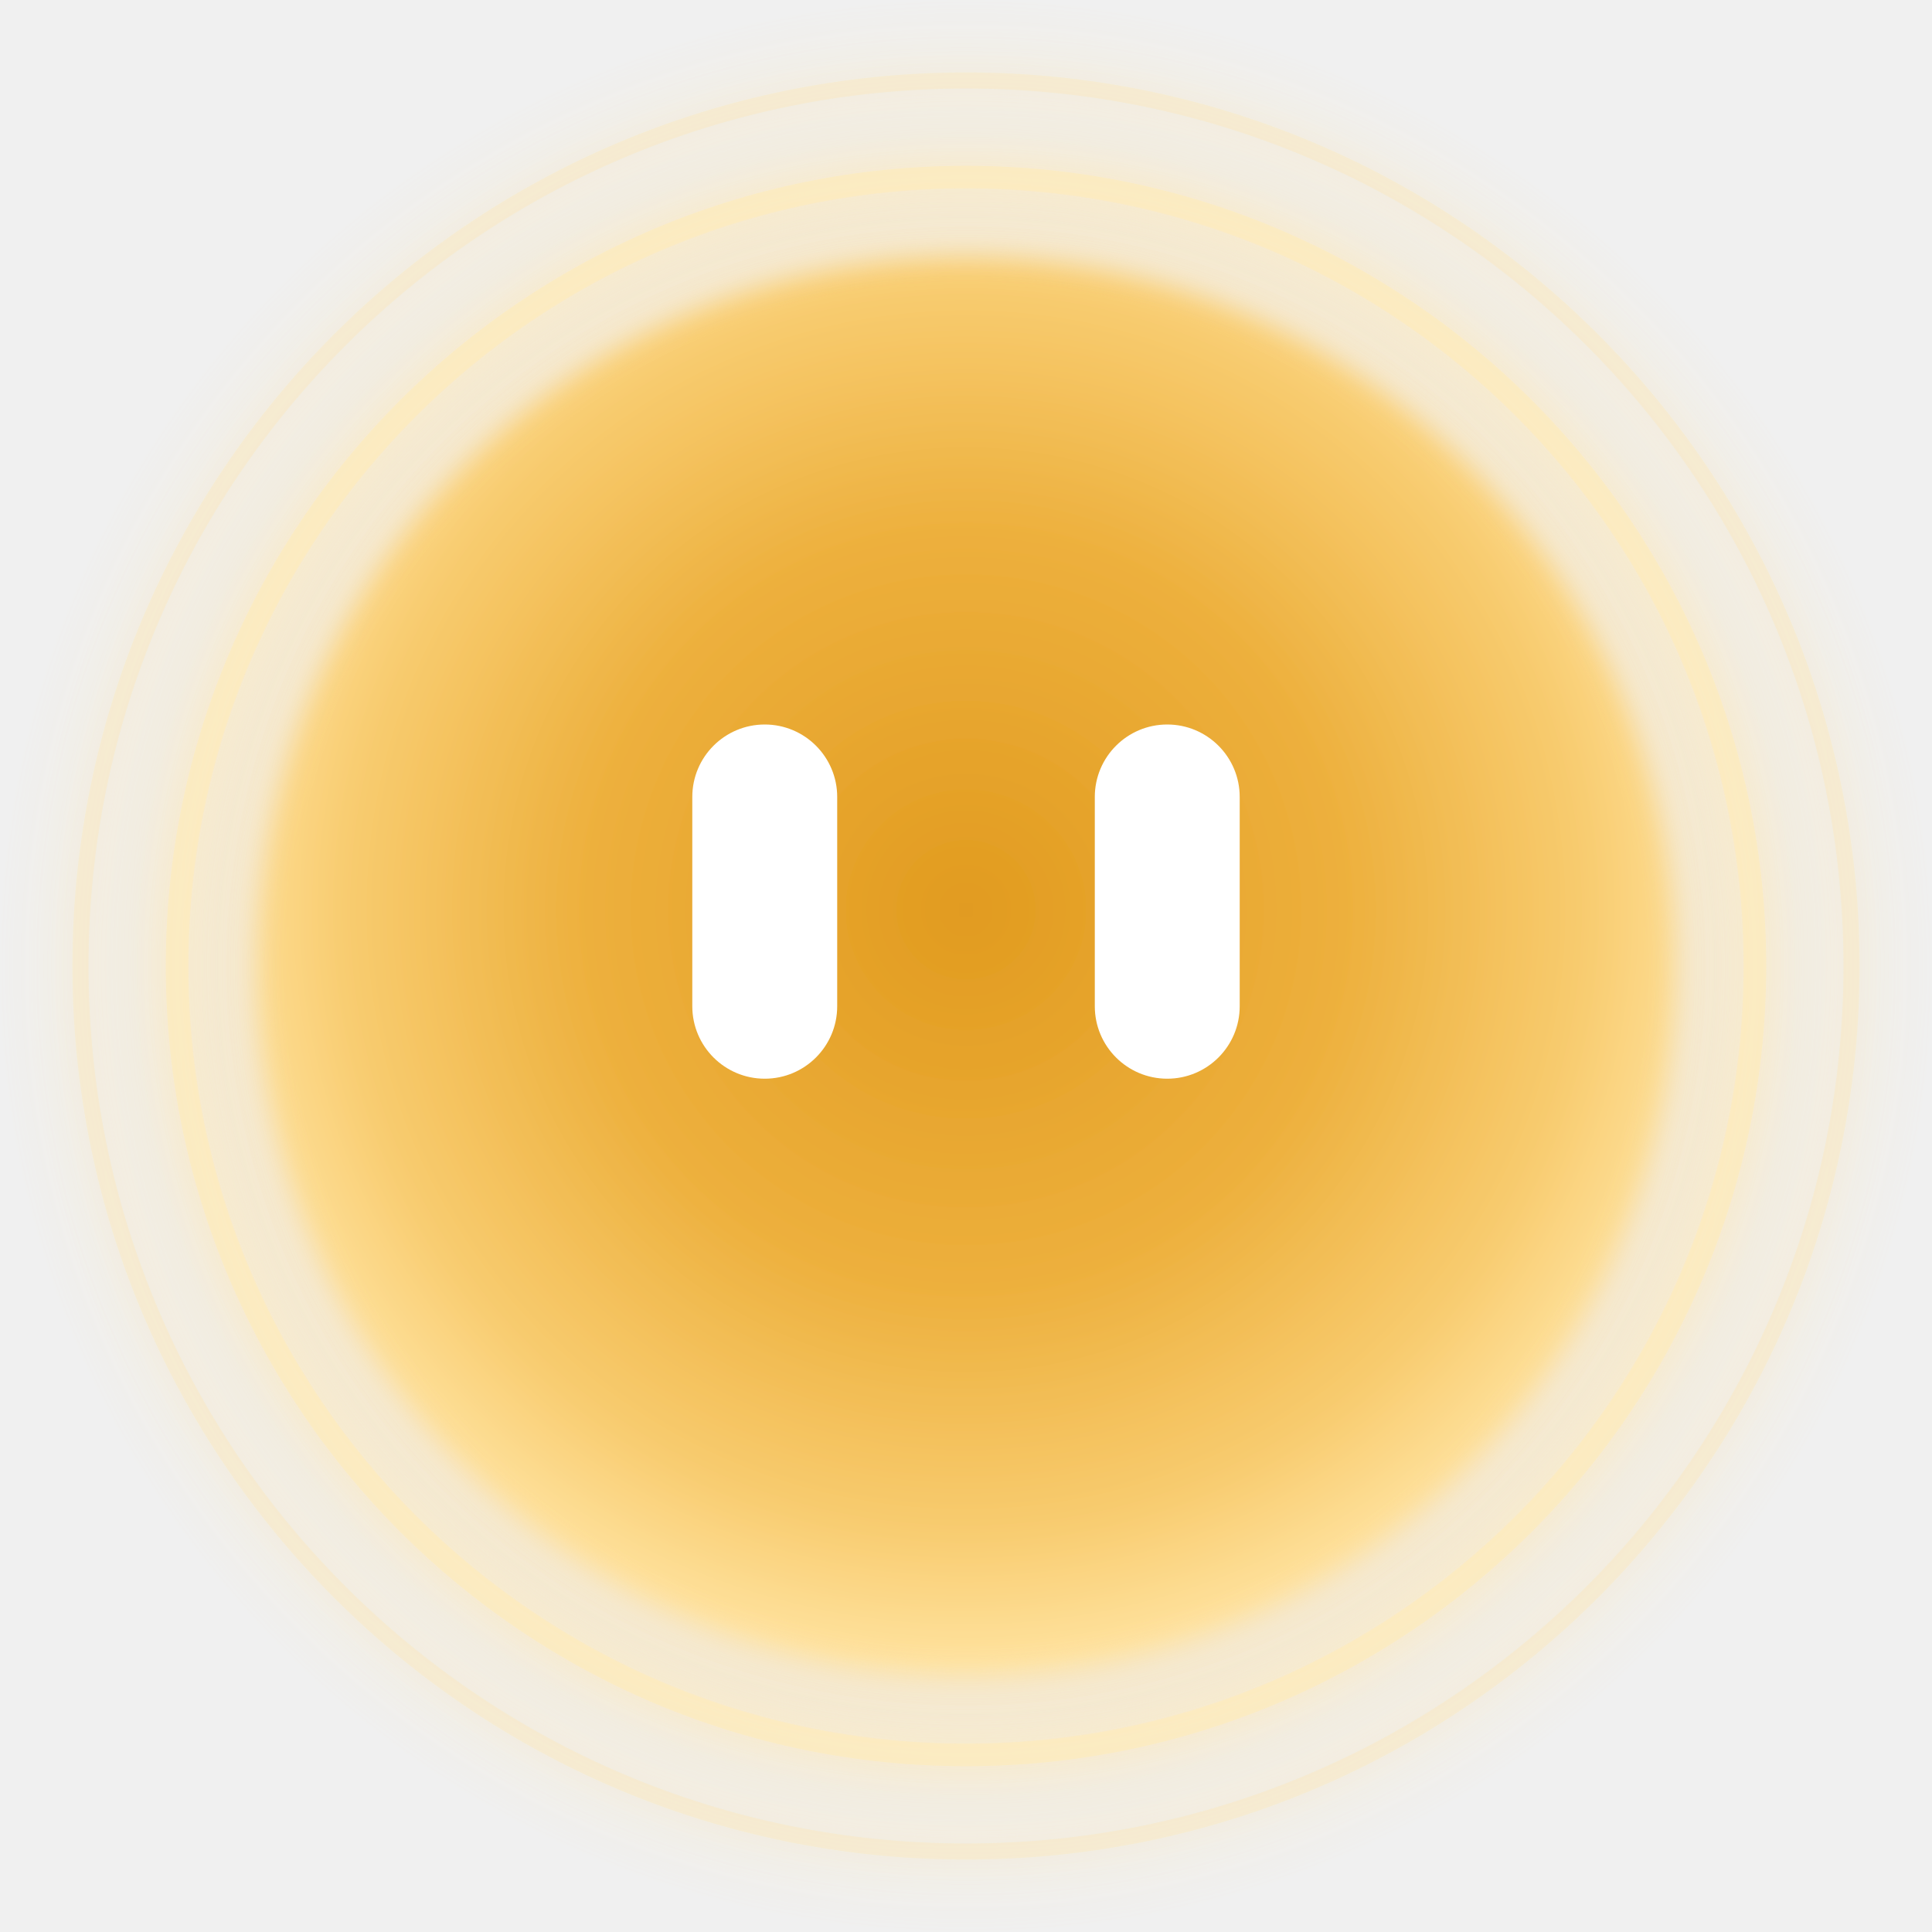
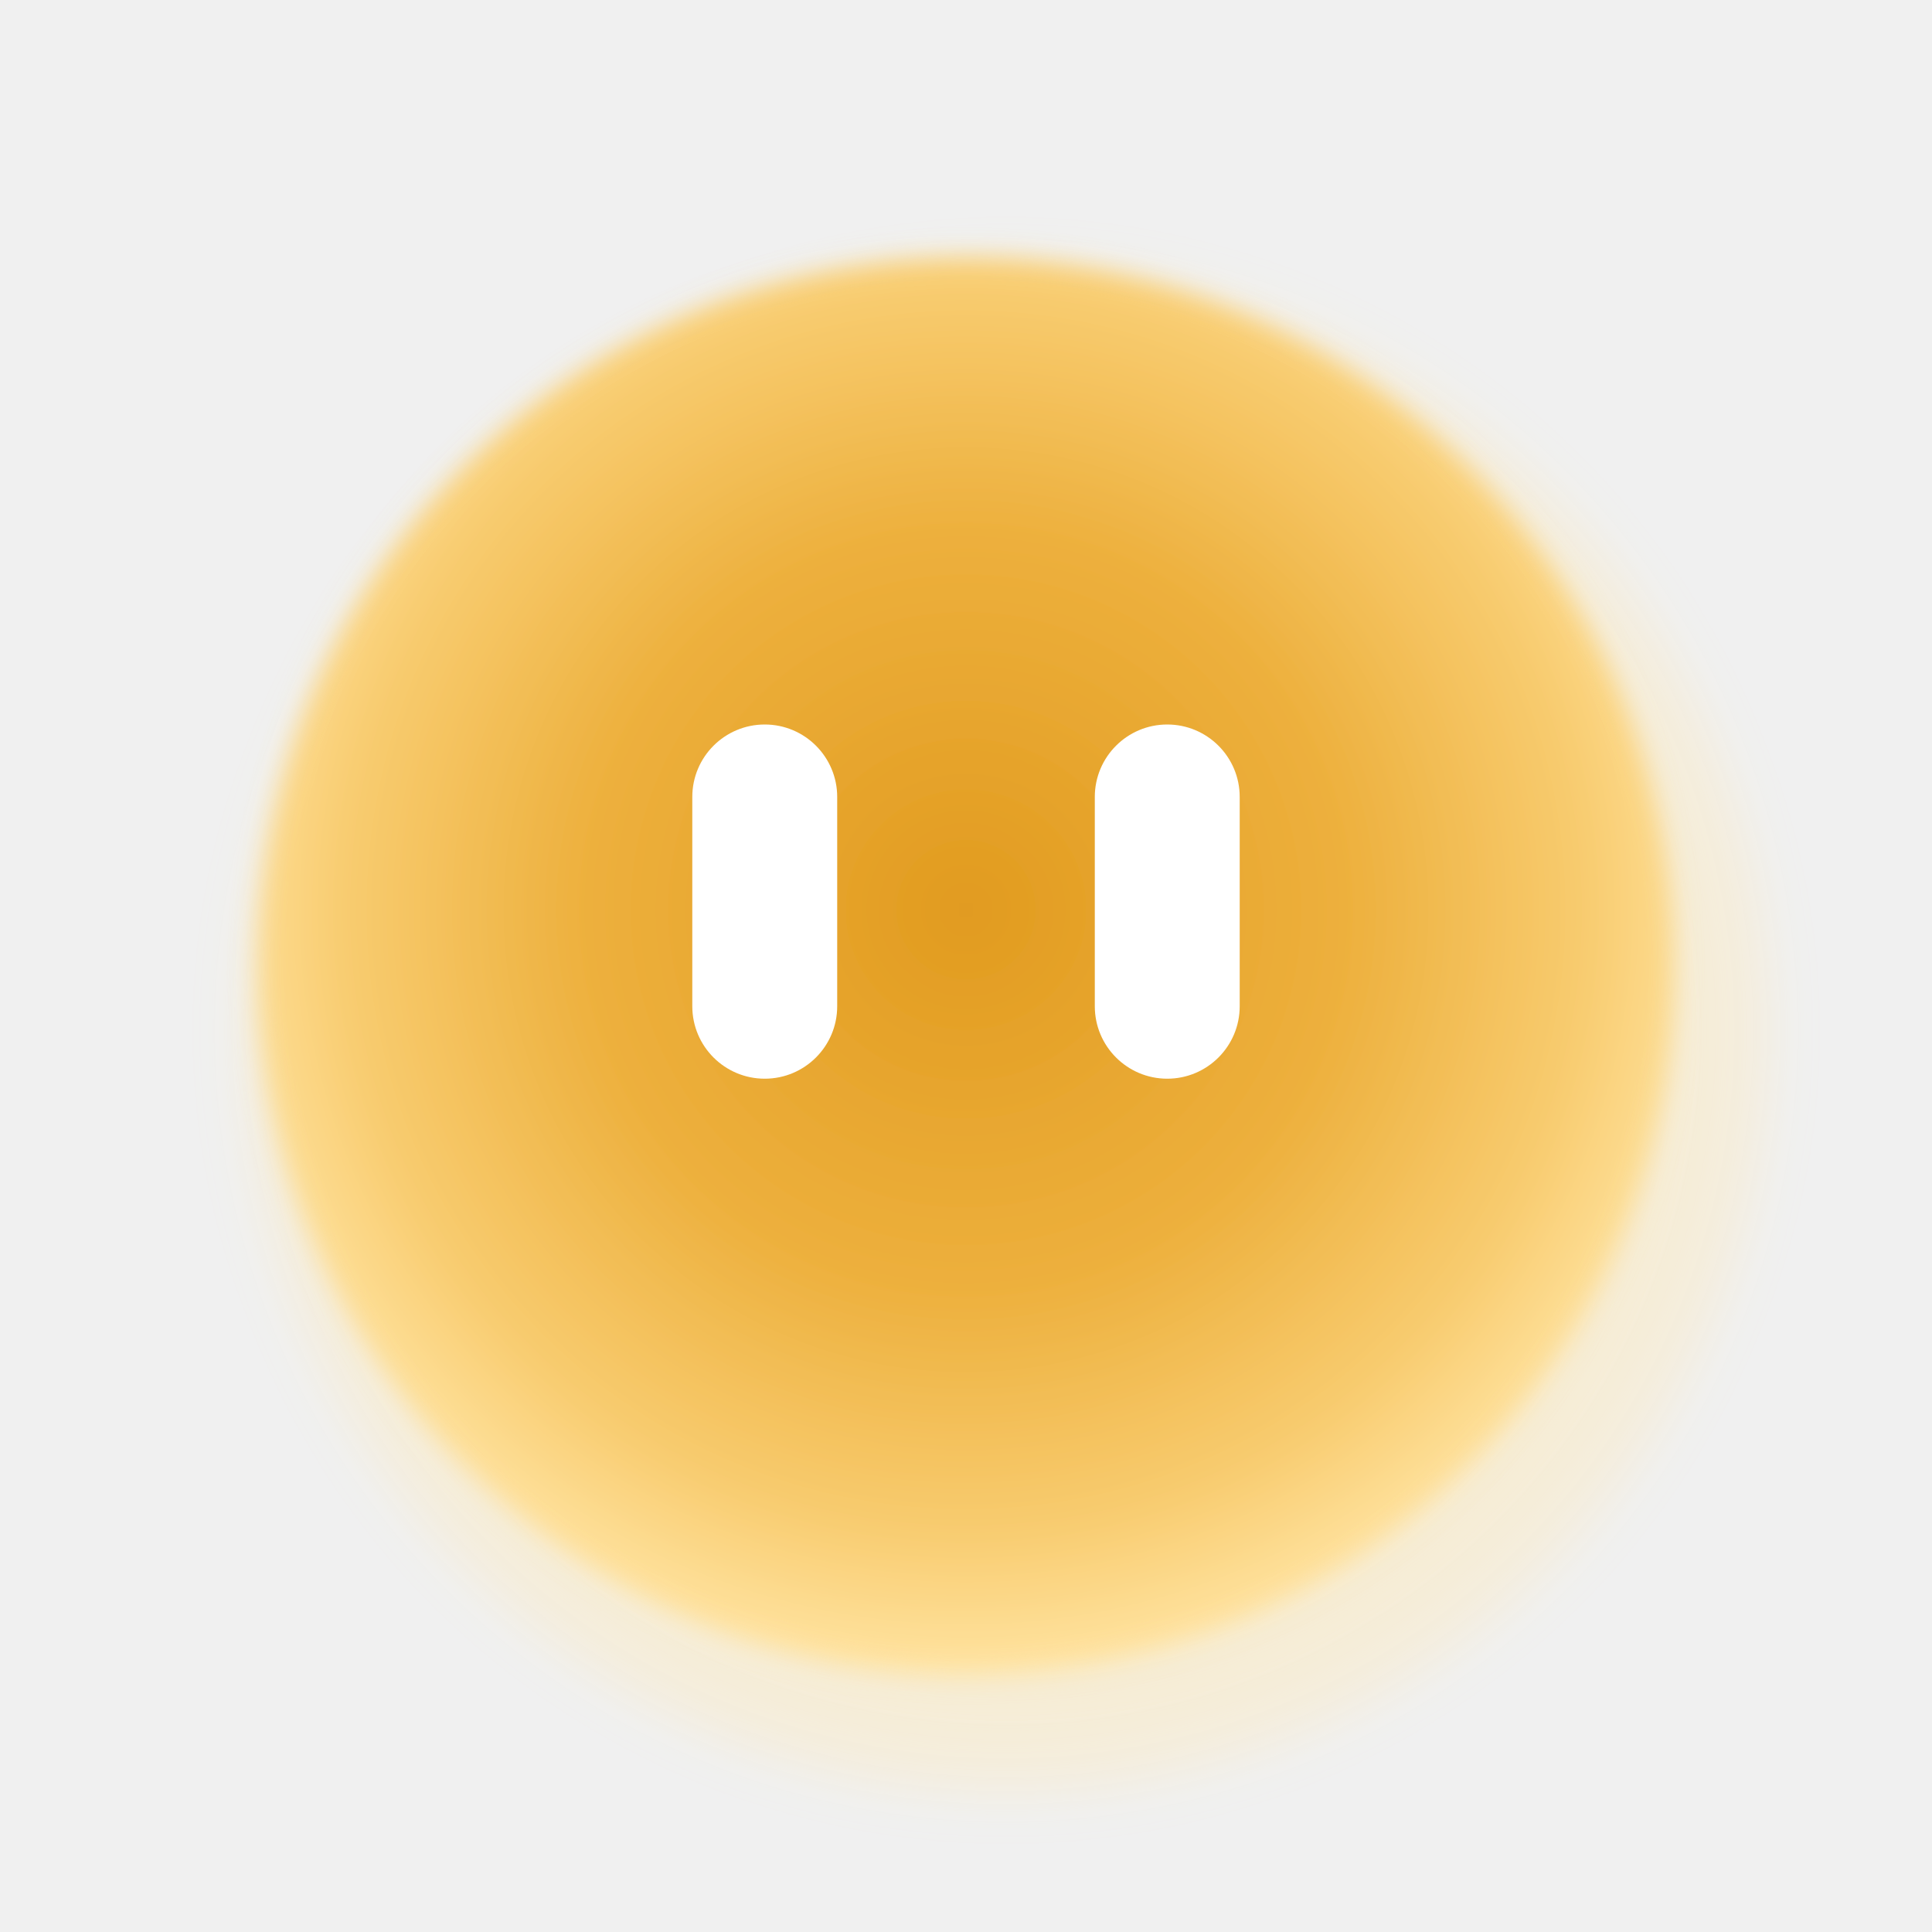
<svg xmlns="http://www.w3.org/2000/svg" viewBox="0 0 120 120" focusable="false">
  <defs>
    <radialGradient id="odinBody" cx="50%" cy="46%" r="54%">
      <stop offset="0" stop-color="#E19B1F" />
      <stop offset=".5" stop-color="#EDB03D" />
      <stop offset=".82" stop-color="#F8CC70" />
      <stop offset="1" stop-color="#FFE3A0" />
    </radialGradient>
    <radialGradient id="odinHalo" cx="50%" cy="50%" r="50%">
-       <stop offset=".72" stop-color="#FFD98A" stop-opacity=".38" />
-       <stop offset=".86" stop-color="#FFD98A" stop-opacity=".14" />
-       <stop offset="1" stop-color="#FFD98A" stop-opacity="0" />
+       <stop offset=".8" stop-color="#FFE7AE" stop-opacity=".46" />
+       <stop offset=".93" stop-color="#FFE7AE" stop-opacity=".3" />
+       <stop offset="1" stop-color="#FFE7AE" stop-opacity="0" />
    </radialGradient>
    <filter id="odinSoft" x="-10%" y="-10%" width="120%" height="120%">
      <feGaussianBlur stdDeviation=".8" />
    </filter>
-     <filter id="odinGlow" x="-30%" y="-30%" width="160%" height="160%">
-       <feGaussianBlur stdDeviation="1.2" result="b" />
-       <feMerge>
-         <feMergeNode in="b" />
-         <feMergeNode in="SourceGraphic" />
-       </feMerge>
+     <filter id="odinBlur" x="-20%" y="-20%" width="140%" height="140%">
+       <feGaussianBlur stdDeviation="1" />
    </filter>
  </defs>
-   <circle class="halo" cx="60" cy="60" r="60" fill="url(#odinHalo)" />
-   <g filter="url(#odinGlow)">
-     <circle class="ring r2" cx="60" cy="60" r="55" fill="none" stroke="#FFE7A8" stroke-opacity=".28" stroke-width="1" />
-     <circle class="ring r1" cx="60" cy="60" r="49" fill="none" stroke="#FFEBB8" stroke-opacity=".6" stroke-width="1.4" />
-   </g>
-   <circle class="ripple" cx="60" cy="60" r="46" fill="none" stroke="#FFEBB8" stroke-width="1.8" opacity="0" filter="url(#odinGlow)" />
+   <circle class="halo" cx="62.5" cy="64" r="49" fill="url(#odinHalo)" filter="url(#odinBlur)" />
+   <circle class="ripple" cx="60" cy="60" r="46" fill="none" stroke="#FFEBB8" stroke-width="1.6" opacity="0" />
  <g class="body">
    <circle cx="60" cy="60" r="44" fill="url(#odinBody)" filter="url(#odinSoft)" />
    <g class="eyes">
      <g class="brow l">
        <rect class="eye l" x="43" y="45" width="9" height="22" rx="4.5" fill="#fff" />
      </g>
      <g class="brow r">
        <rect class="eye r" x="68" y="45" width="9" height="22" rx="4.5" fill="#fff" />
      </g>
    </g>
  </g>
</svg>
